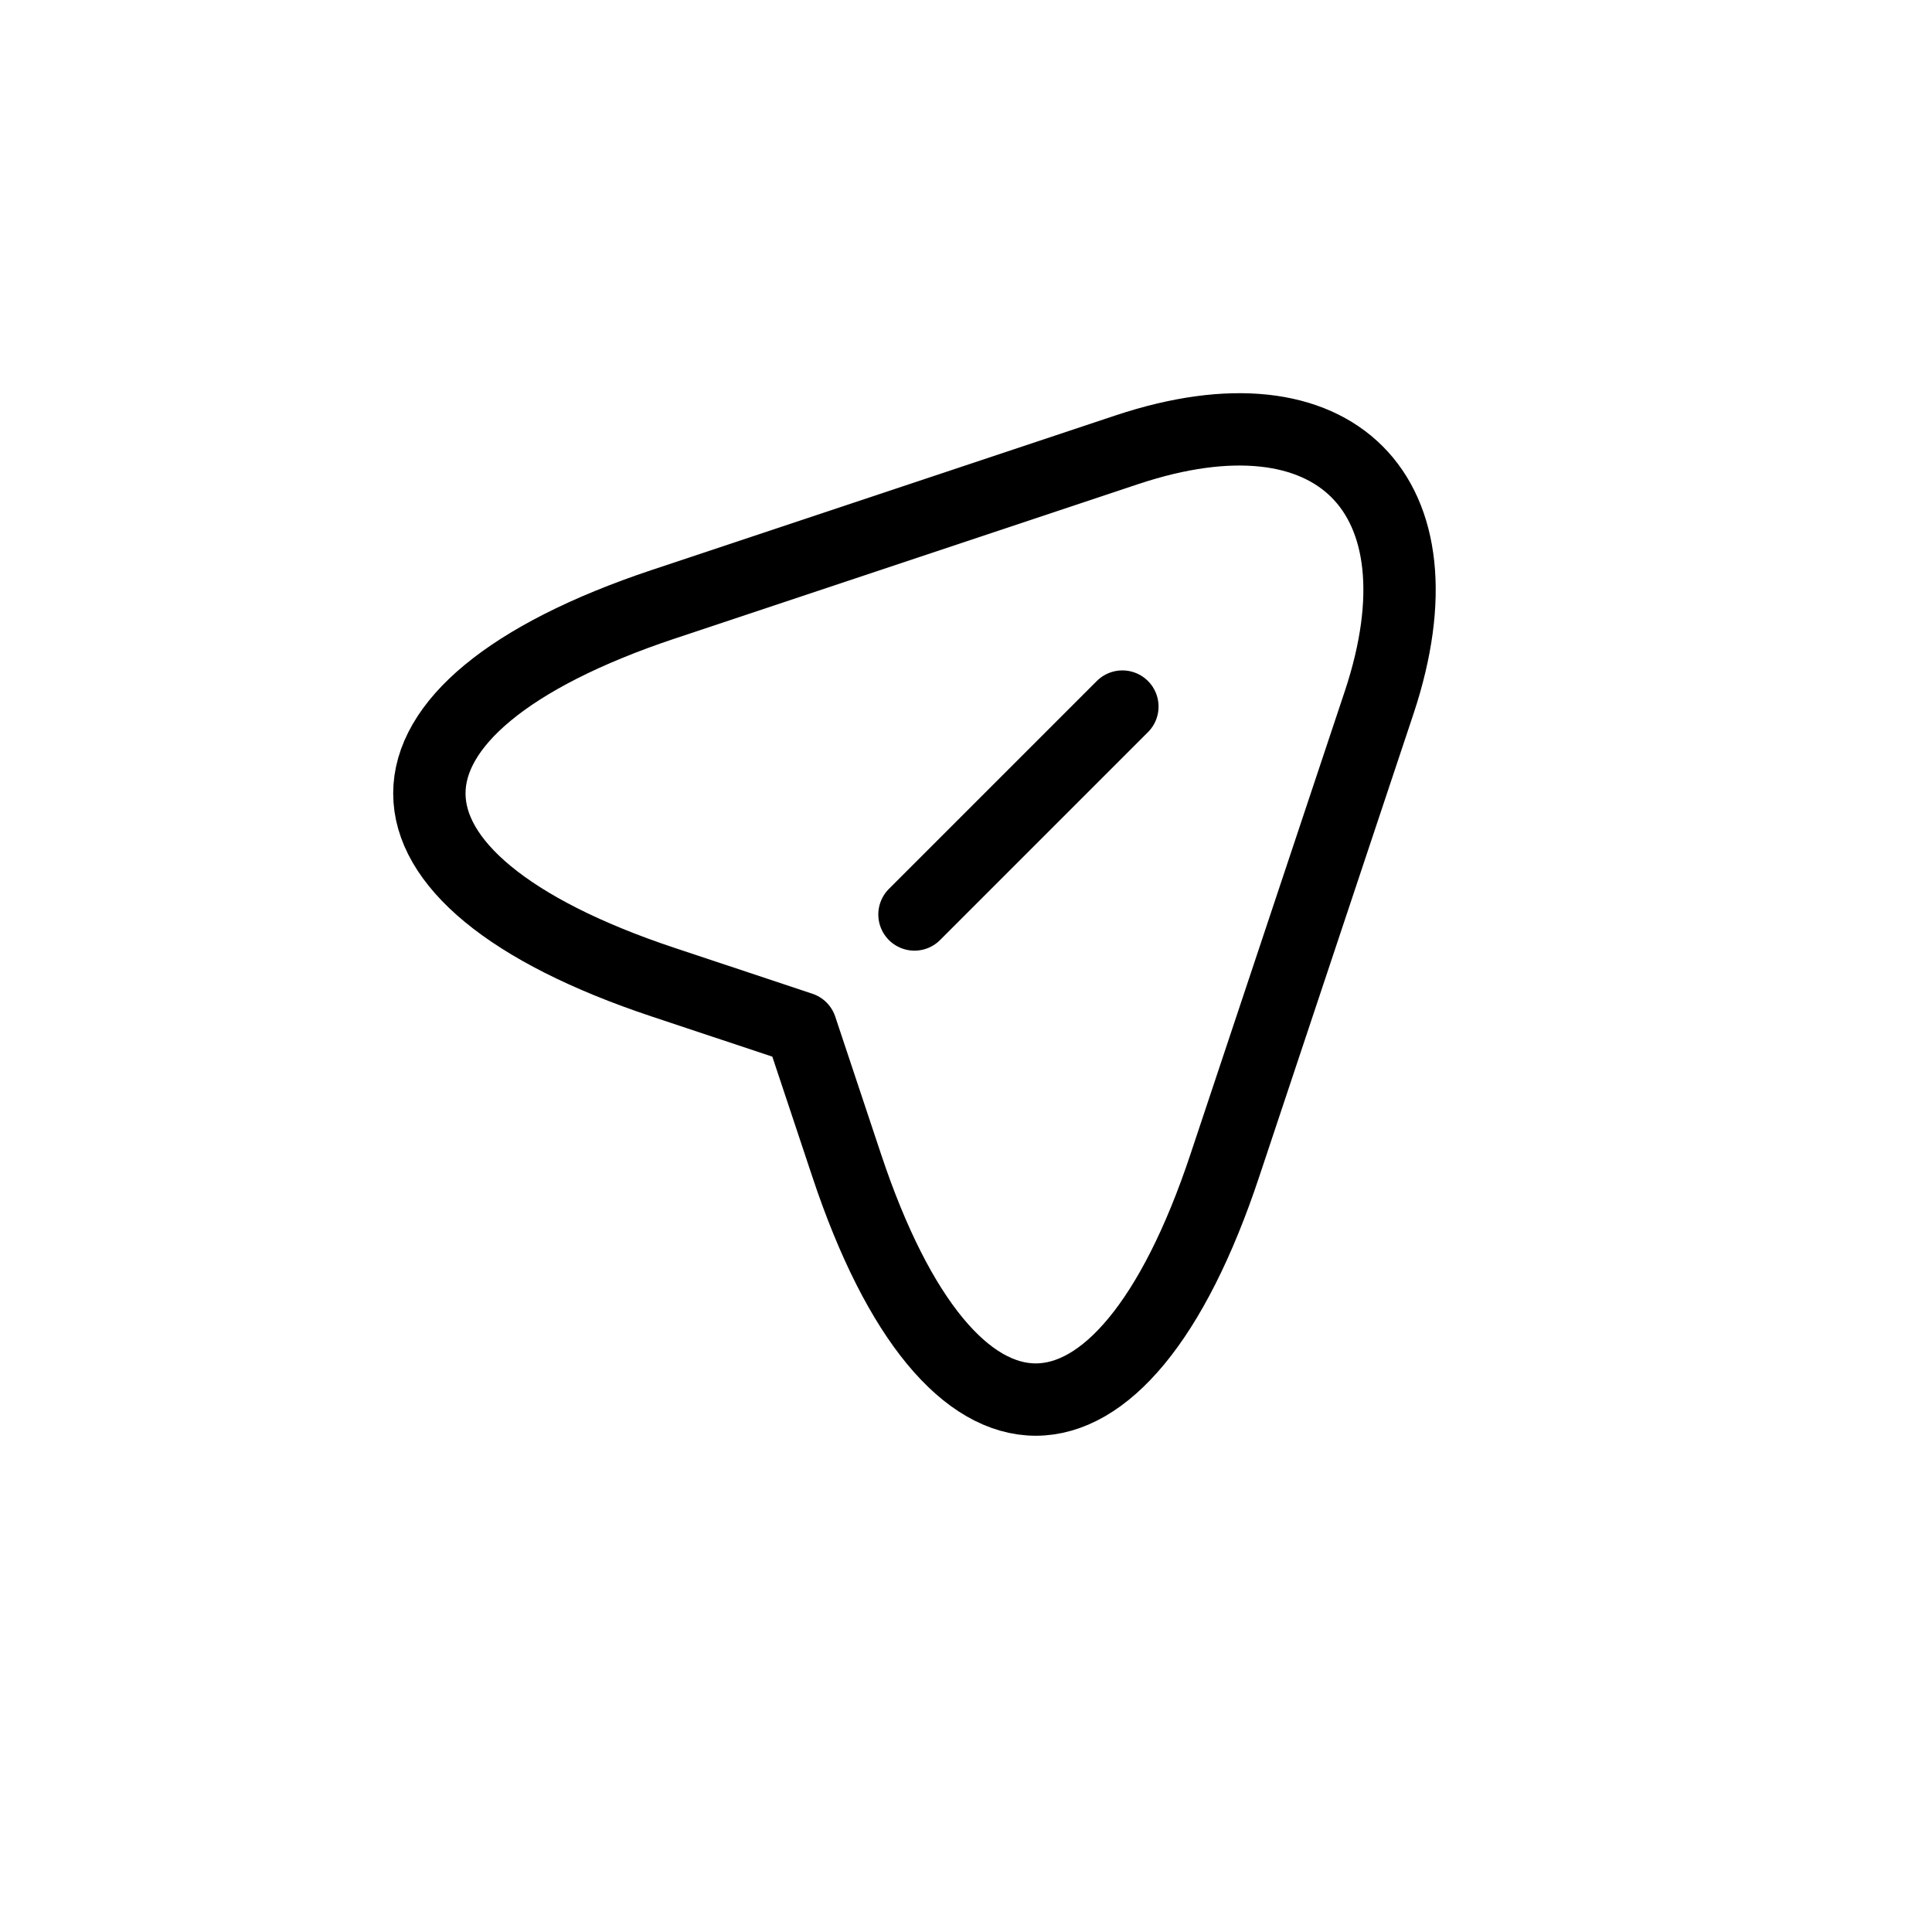
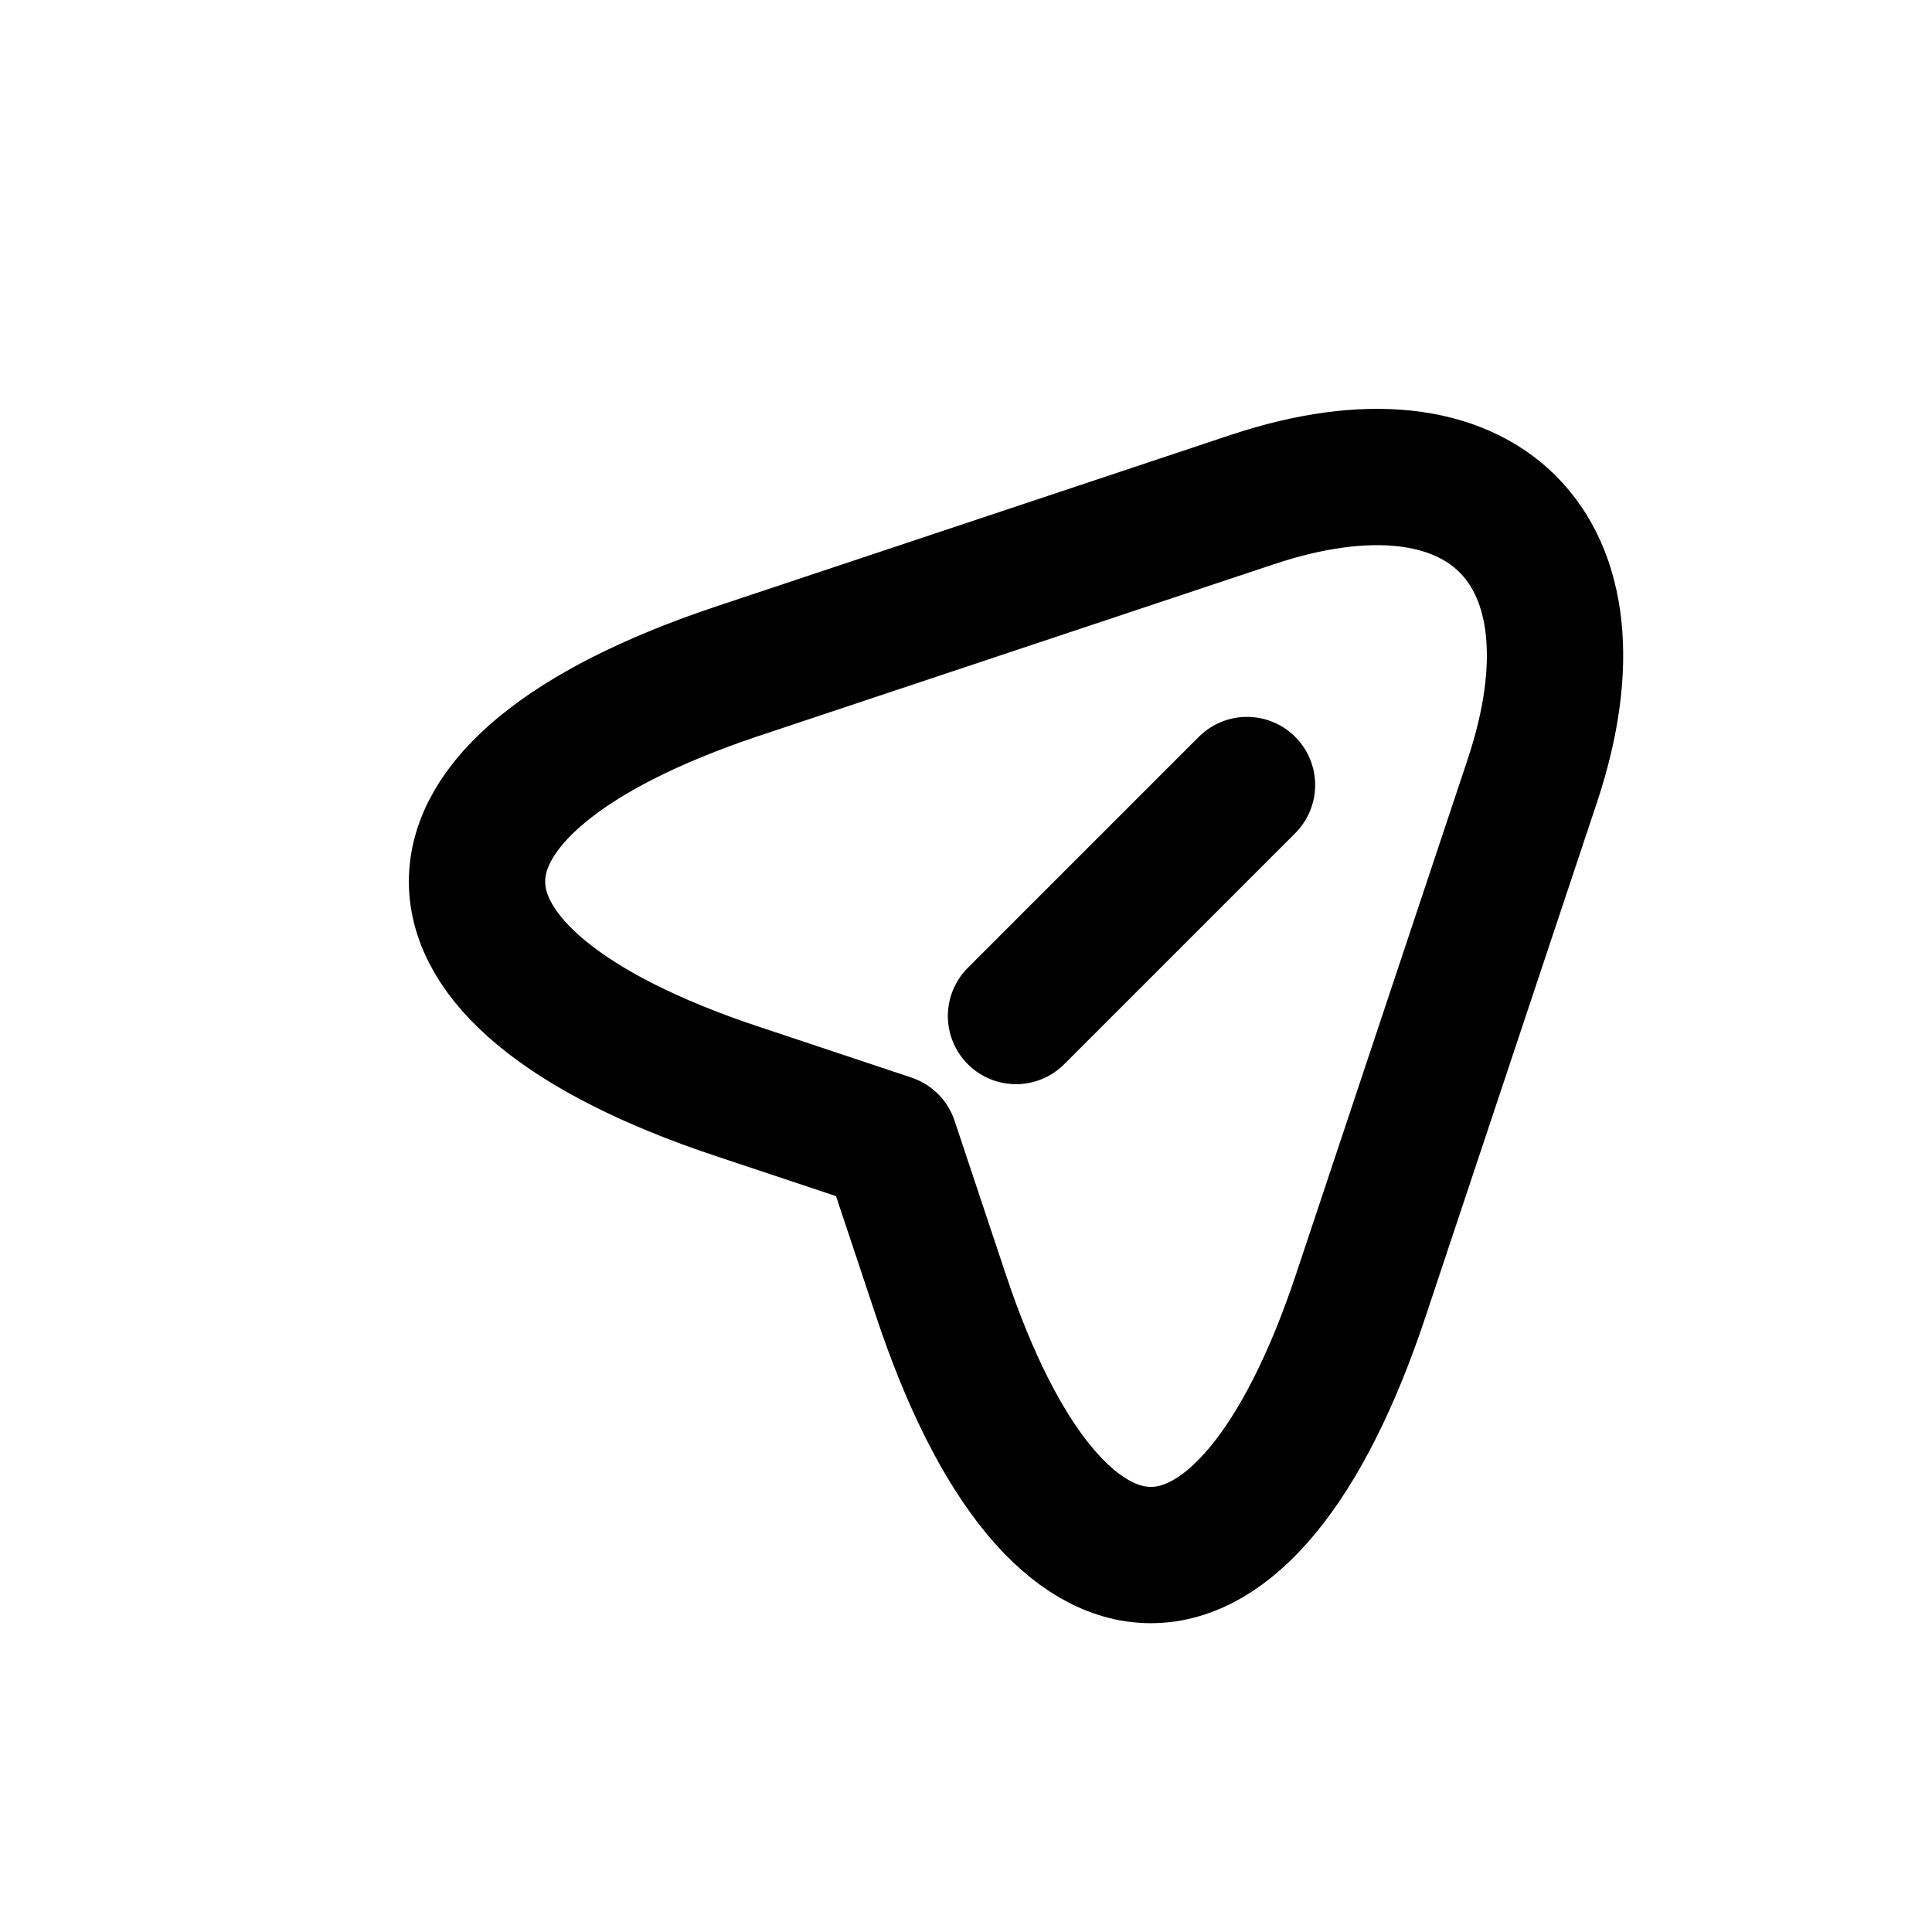
<svg xmlns="http://www.w3.org/2000/svg" width="18" height="18" fill="none" viewBox="0 0 18 18">
-   <path stroke="currentColor" stroke-linecap="round" stroke-linejoin="round" stroke-width=".674" d="m6.18 5.63 4.32-1.44c1.94-.646 2.993.412 2.351 2.35l-1.44 4.32c-.967 2.906-2.555 2.906-3.522 0l-.427-1.282-1.283-.427c-2.905-.967-2.905-2.55 0-3.521Zm2.34 2.89 1.937-1.937" />
+   <path stroke="currentColor" stroke-linecap="round" stroke-linejoin="round" stroke-width="1.27" d="m6.866 6.255 4.8-1.6c2.155-.718 3.326.458 2.613 2.612l-1.6 4.8c-1.074 3.228-2.839 3.228-3.913 0l-.475-1.425-1.425-.475c-3.229-1.074-3.229-2.832 0-3.912Zm2.6 3.211 2.152-2.152" />
</svg>
